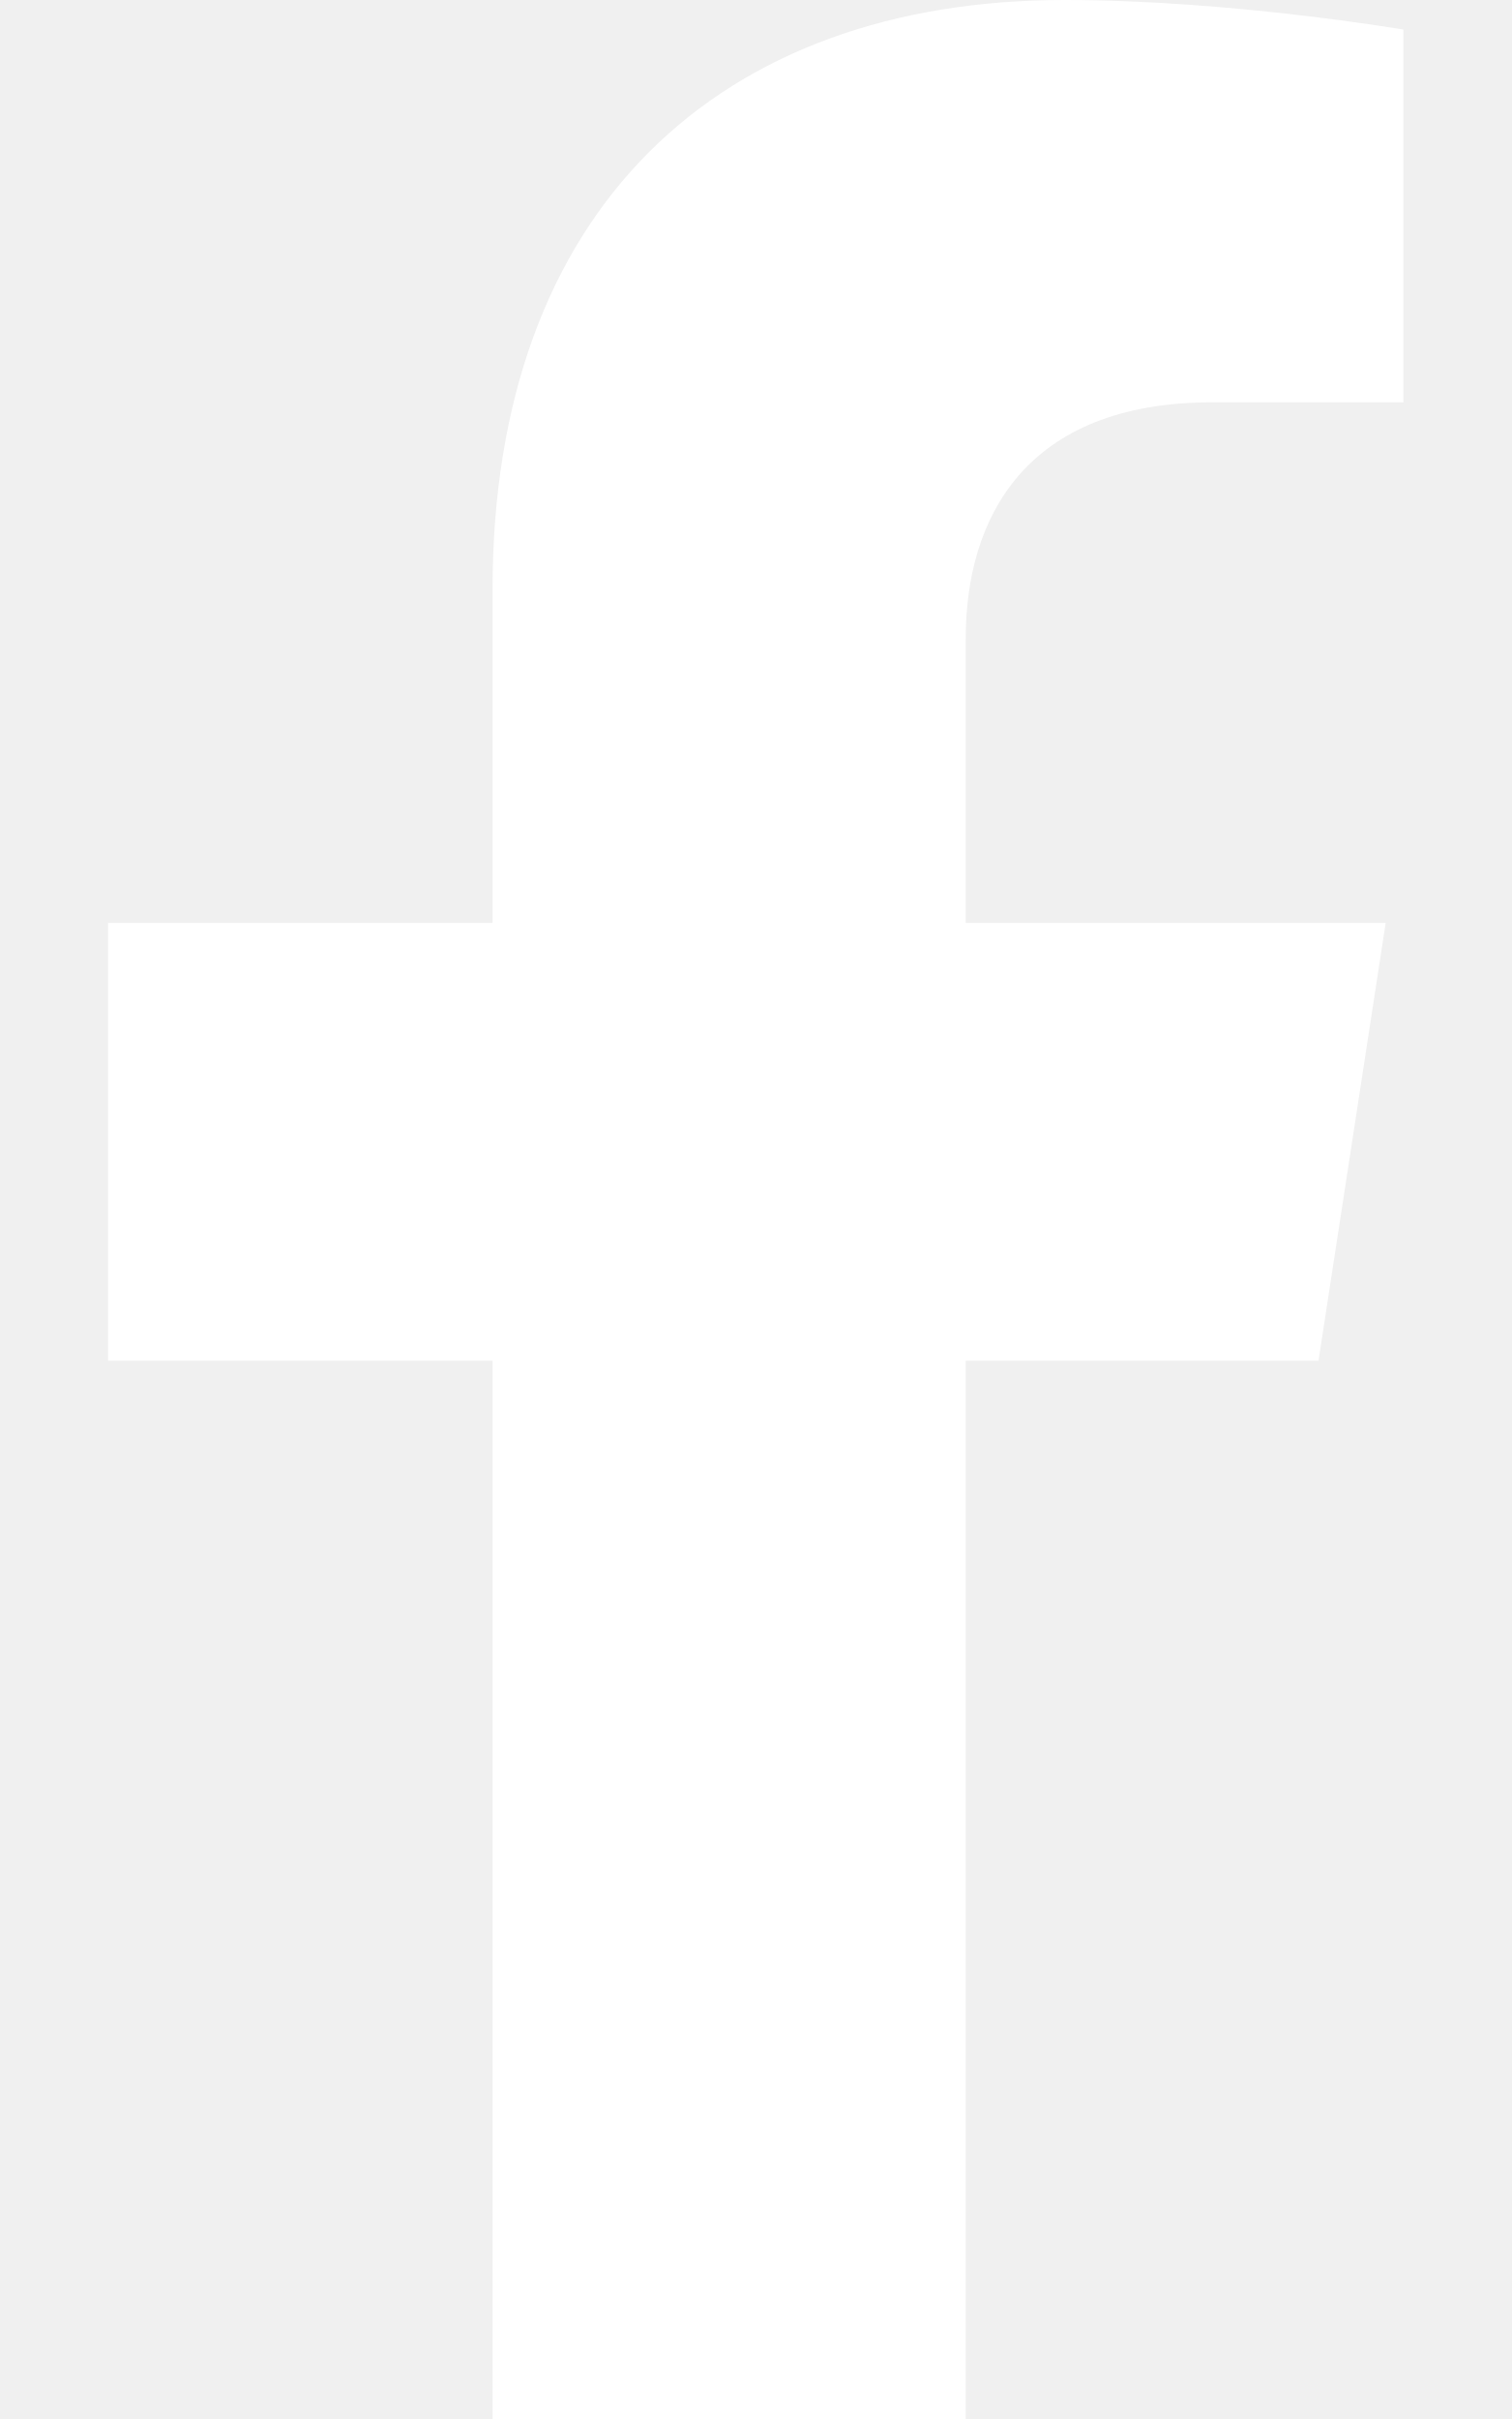
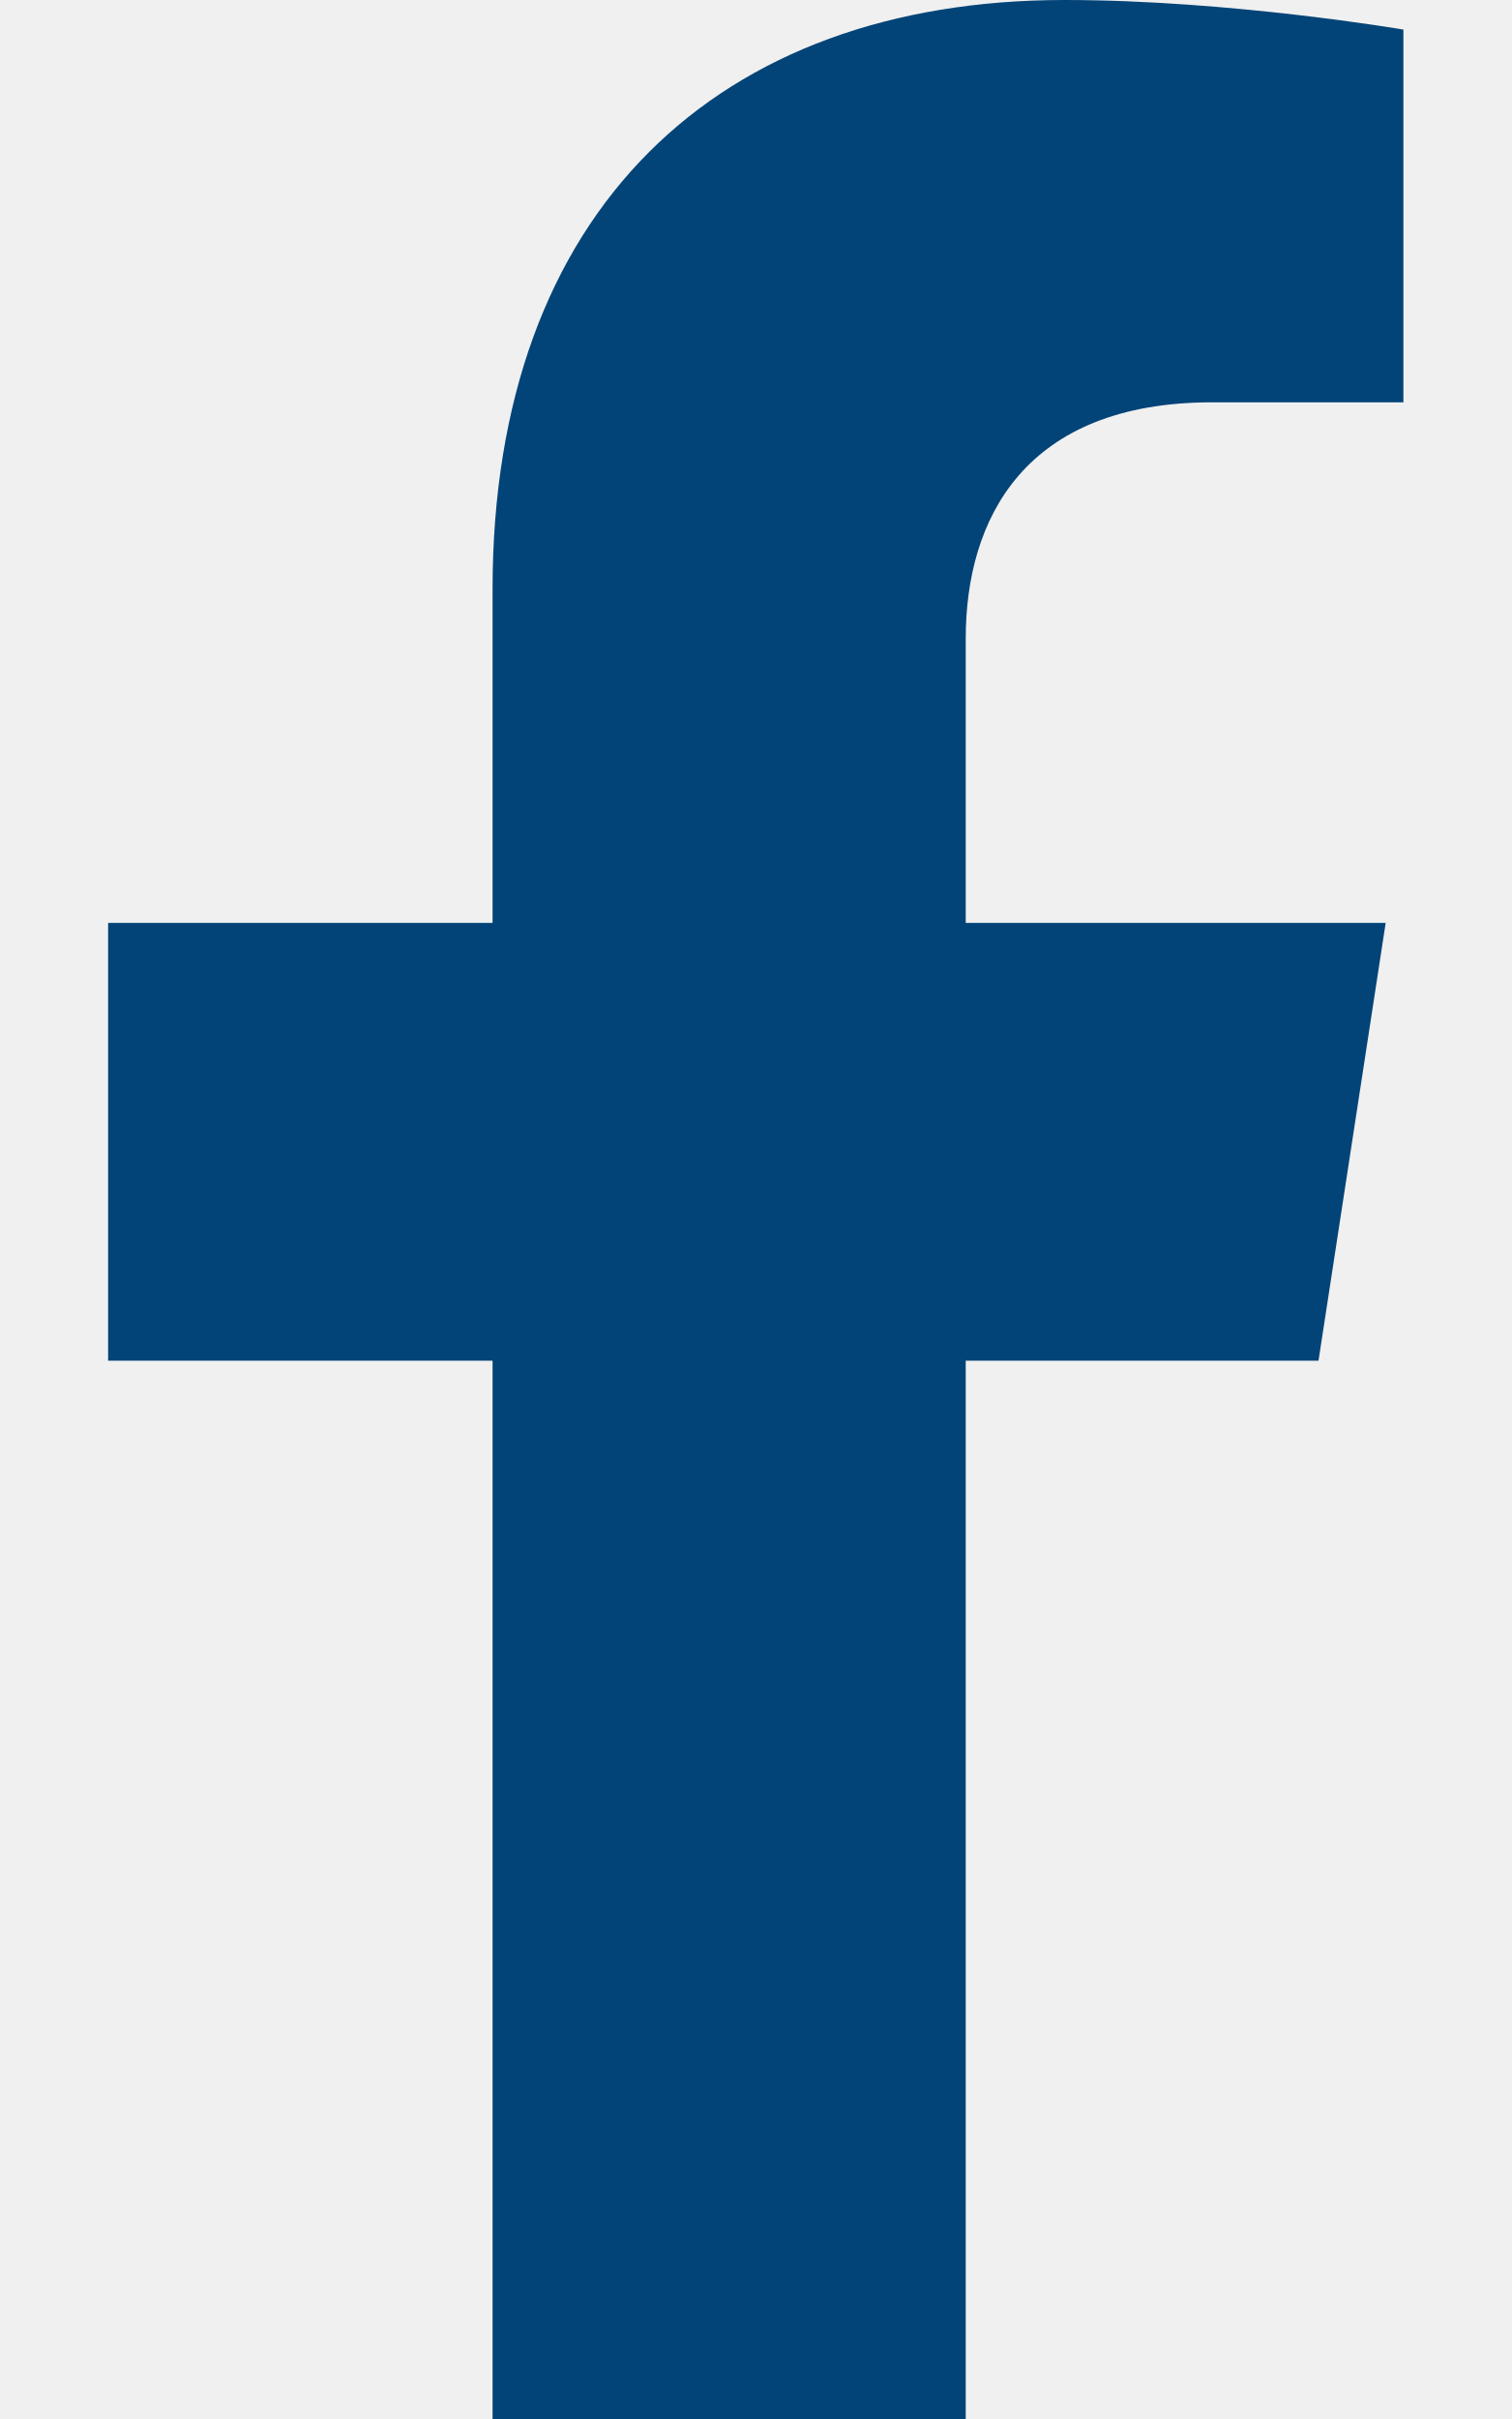
<svg xmlns="http://www.w3.org/2000/svg" viewBox="0 0 320 512">
-   <path fill="white" d="M279.14 288l14.22-92.66h-88.91v-60.13c0-25.35 12.42-50.06 52.24-50.06h40.42V6.26S260.43 0 225.36 0c-73.22 0-121.08 44.38-121.08 124.72v70.62H22.89V288h81.39v224h100.17V288z" />
+   <path fill="#024478" d="M279.14 288l14.22-92.66h-88.91v-60.13c0-25.35 12.42-50.06 52.24-50.06h40.42V6.26S260.43 0 225.36 0c-73.22 0-121.08 44.38-121.08 124.72v70.62H22.89V288h81.39v224h100.17V288z" />
</svg>
